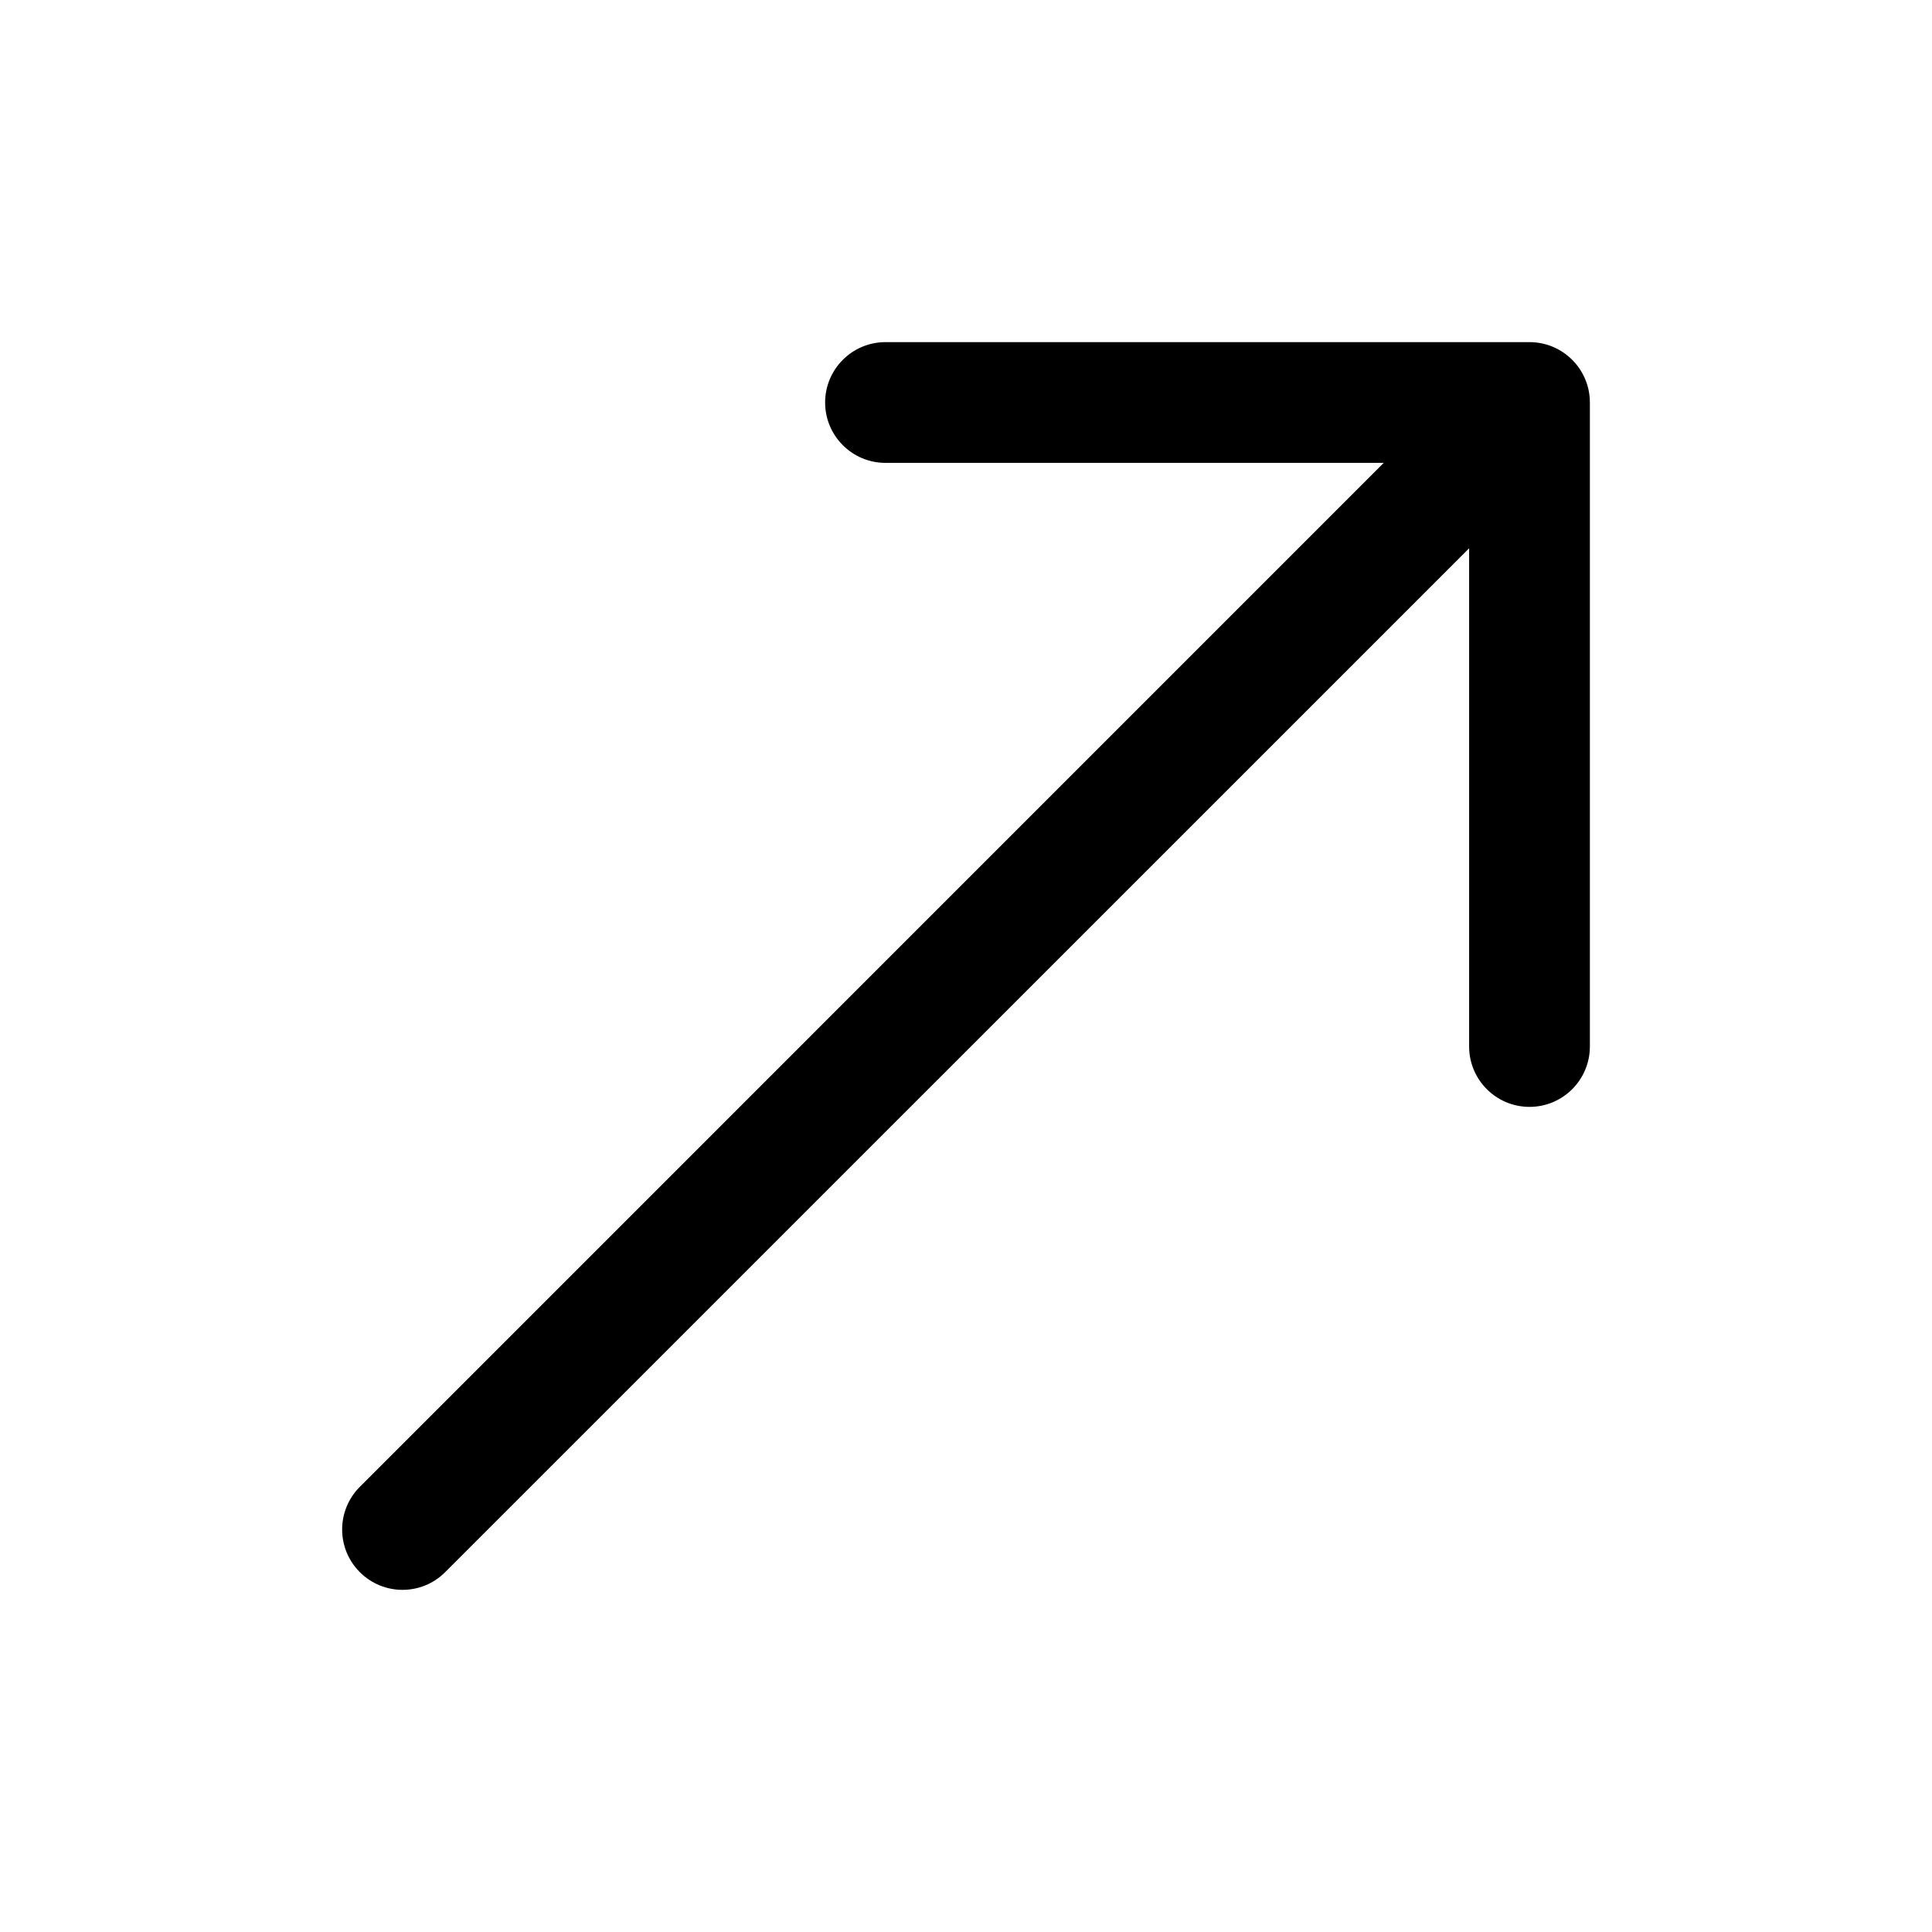
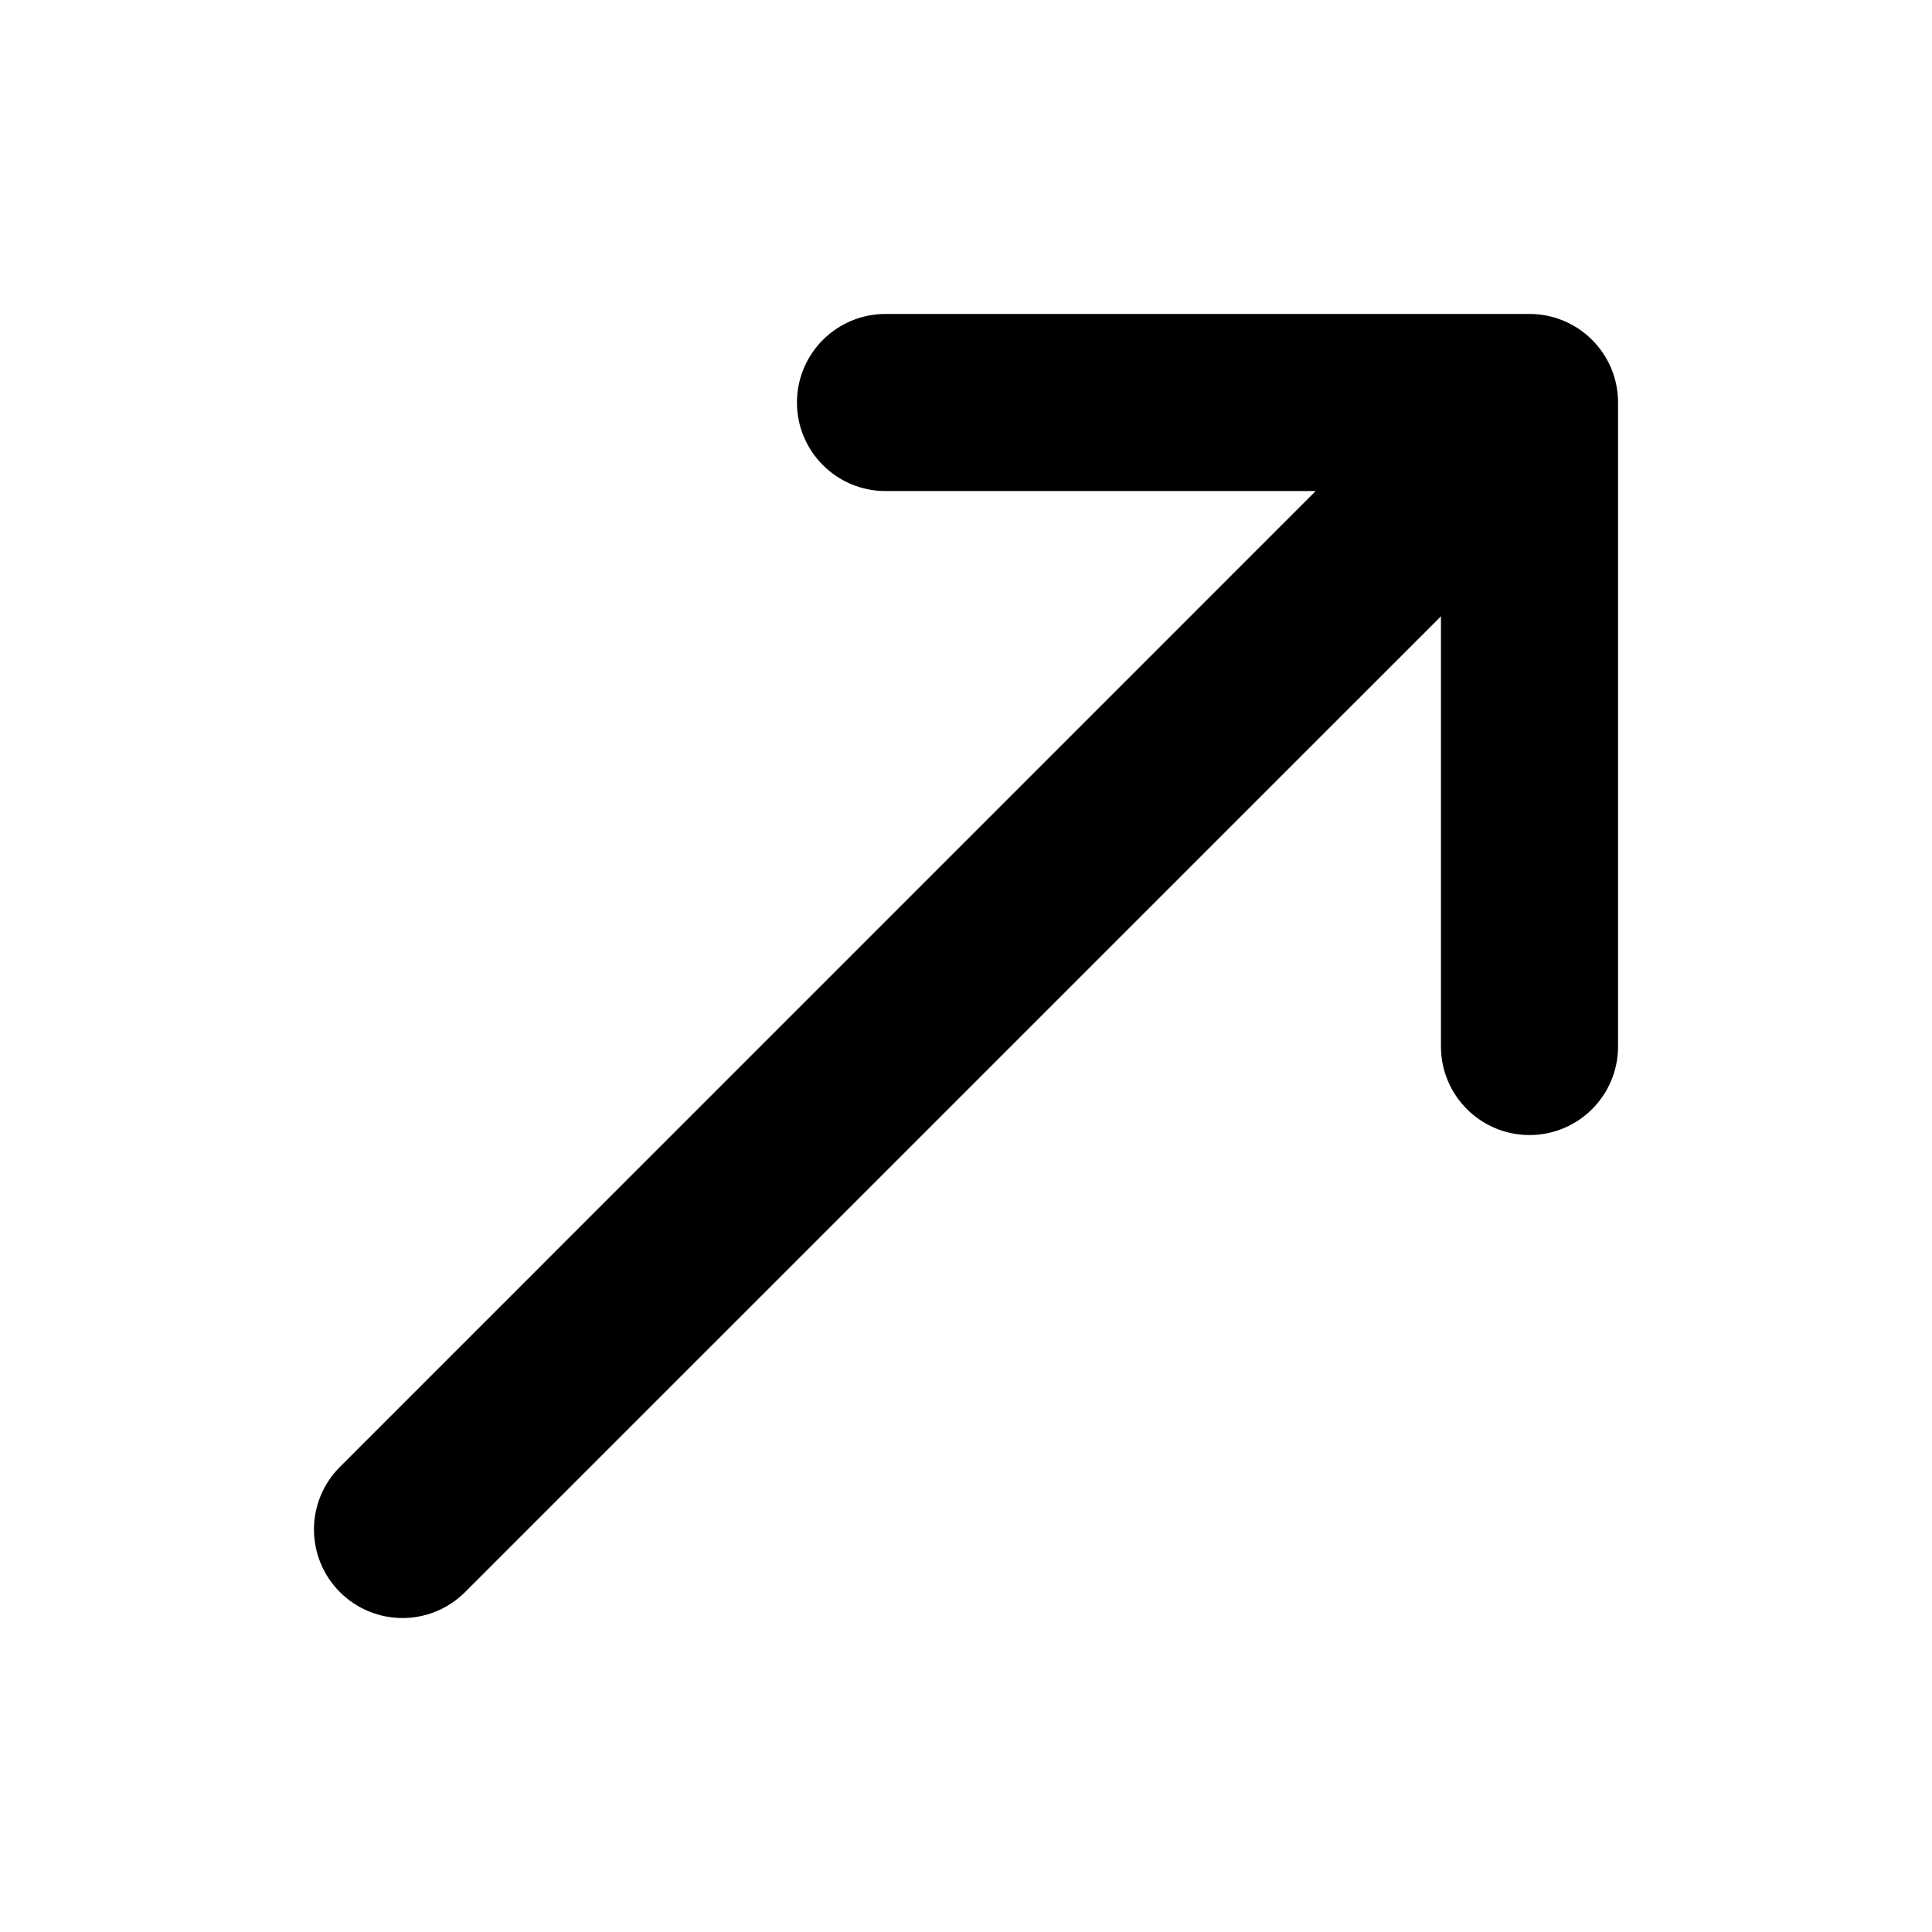
<svg xmlns="http://www.w3.org/2000/svg" width="24" height="24" viewBox="0 0 24 24" fill="none">
-   <path d="M19 4.25C19.414 4.25 19.75 4.586 19.75 5V13C19.75 13.414 19.414 13.75 19 13.75C18.586 13.75 18.25 13.414 18.25 13V6.811L5.53 19.53C5.237 19.823 4.763 19.823 4.47 19.53C4.177 19.237 4.177 18.763 4.47 18.47L17.189 5.75H11C10.586 5.75 10.25 5.414 10.25 5C10.25 4.586 10.586 4.25 11 4.25H19Z" fill="#000000" />
+   <g stroke="#000000" stroke-width="0.7" stroke-linejoin="round" stroke-linecap="round">
+     <path d="M19 4.25C19.414 4.25 19.75 4.586 19.75 5V13C19.75 13.414 19.414 13.75 19 13.75C18.586 13.75 18.25 13.414 18.25 13V6.811L5.53 19.53C5.237 19.823 4.763 19.823 4.47 19.53C4.177 19.237 4.177 18.763 4.47 18.47L17.189 5.75H11C10.586 5.75 10.25 5.414 10.25 5C10.25 4.586 10.586 4.25 11 4.25H19Z" fill="#000000" />
+   </g>
</svg>
